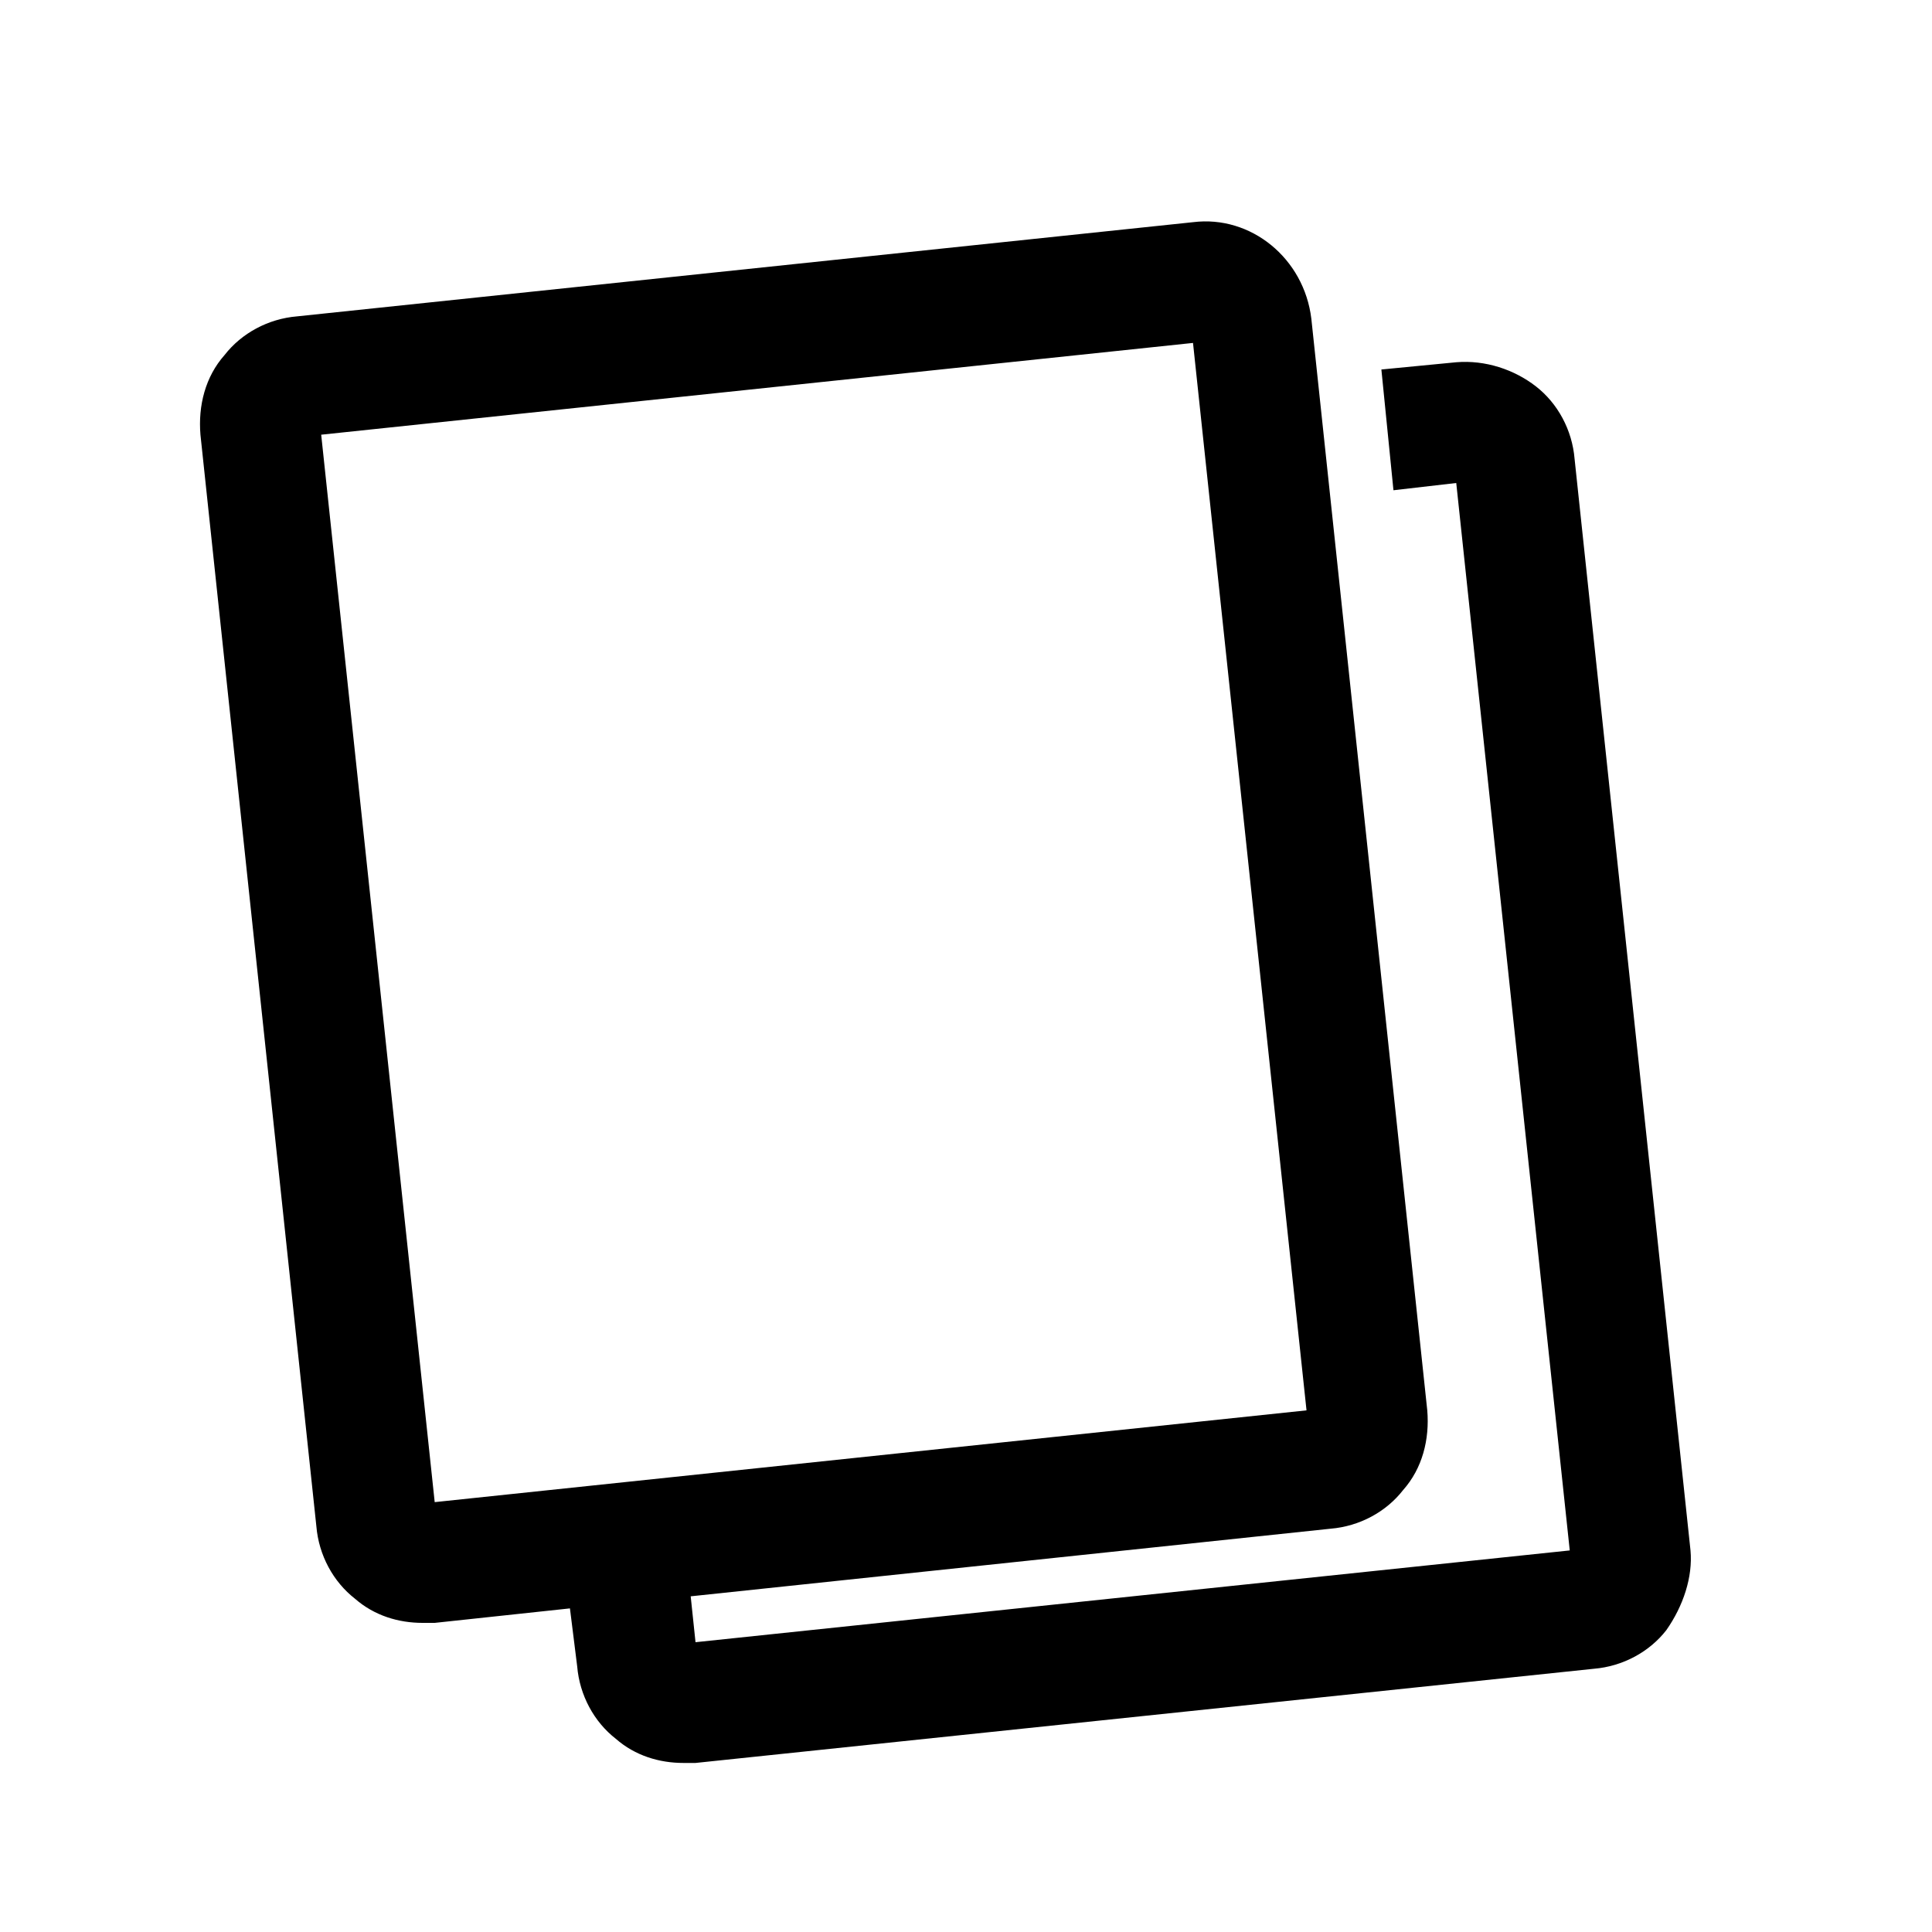
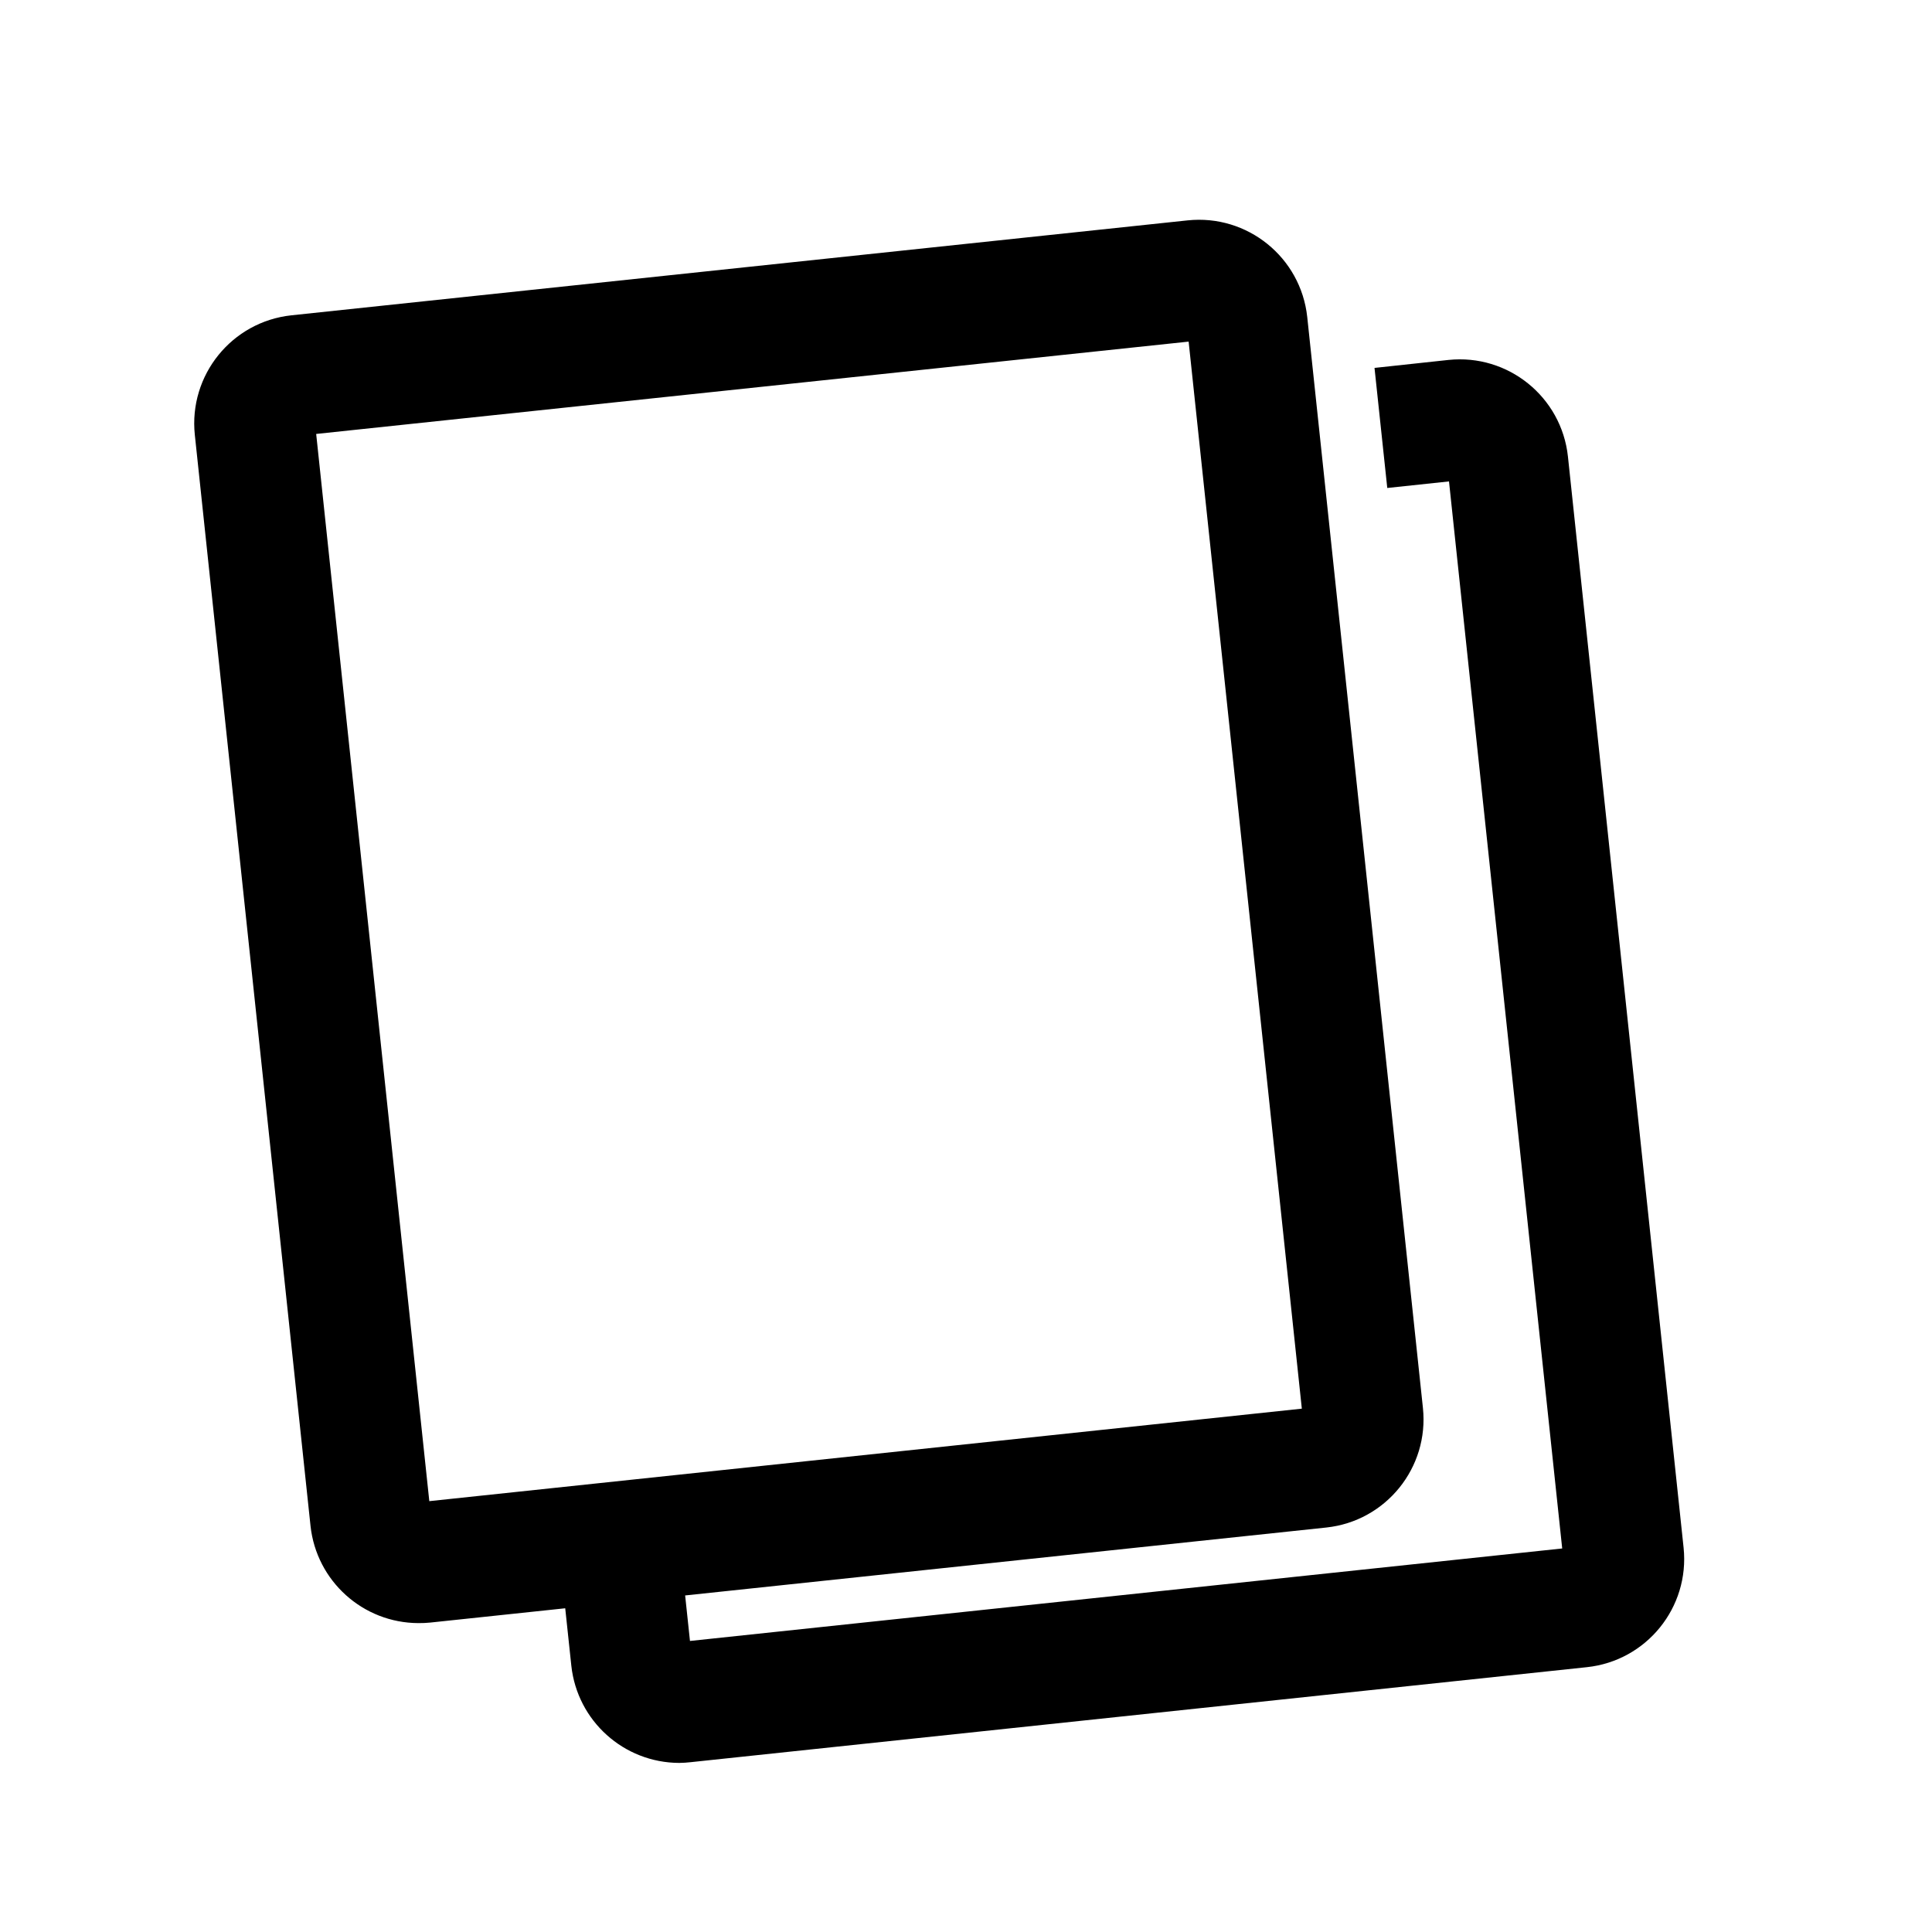
- <svg xmlns="http://www.w3.org/2000/svg" version="1.1" id="icons" x="0px" y="0px" viewBox="0 0 80 80" style="enable-background:new 0 0 80 80;" xml:space="preserve">
-   <path id="series" d="M70,64.2L65.2,19c-0.1-1.2-0.7-2.3-1.6-3s-2.1-1.1-3.3-1l-3.1,0.3l0.5,5l2.6-0.3l4.7,44.2L28.8,68l-0.2-1.9  l26.5-2.8c1.2-0.1,2.3-0.7,3-1.6c0.8-0.9,1.1-2.1,1-3.3l-4.8-45.2c-0.3-2.5-2.5-4.3-4.9-4l-37.1,3.9c-1.2,0.1-2.3,0.7-3,1.6  c-0.8,0.9-1.1,2.1-1,3.3l4.8,45.2c0.1,1.2,0.7,2.3,1.6,3c0.8,0.7,1.8,1,2.8,1c0.2,0,0.3,0,0.5,0l5.6-0.6l0.3,2.4  c0.1,1.2,0.7,2.3,1.6,3c0.8,0.7,1.8,1,2.8,1c0.2,0,0.3,0,0.5,0L66,69.1c1.2-0.1,2.3-0.7,3-1.6C69.7,66.5,70.1,65.3,70,64.2z   M18,62.2L13.3,18l36.1-3.8l4.7,44.2L18,62.2z" />
+ <svg xmlns="http://www.w3.org/2000/svg" id="fa641a86-1e0c-425c-aa8c-2a56a60cf167" data-name="icons" viewBox="0 0 512 512">
+   <path id="123157bb-6dd7-476b-b921-04d0fe1db891" data-name="series" d="M446.17,410.16L415.52,121a28.83,28.83,0,0,0-31.68-25.61L364.26,97.5l3.38,31.82L384,127.58l30,282.78L182.85,434.87l-1.28-12.06,169.92-18a28.83,28.83,0,0,0,25.6-31.68L346.43,84a28.85,28.85,0,0,0-31.68-25.6L77.23,83.56a28.83,28.83,0,0,0-25.6,31.68L82.29,404.38a28.85,28.85,0,0,0,28.59,25.76A29.21,29.21,0,0,0,114,430l35.79-3.79,1.62,15.24A28.85,28.85,0,0,0,180,467.19,29.21,29.21,0,0,0,183,467l237.53-25.18A28.83,28.83,0,0,0,446.17,410.16Zm-332.4-12.34L83.79,115,315,90.53l30,282.78Z" />
</svg>
